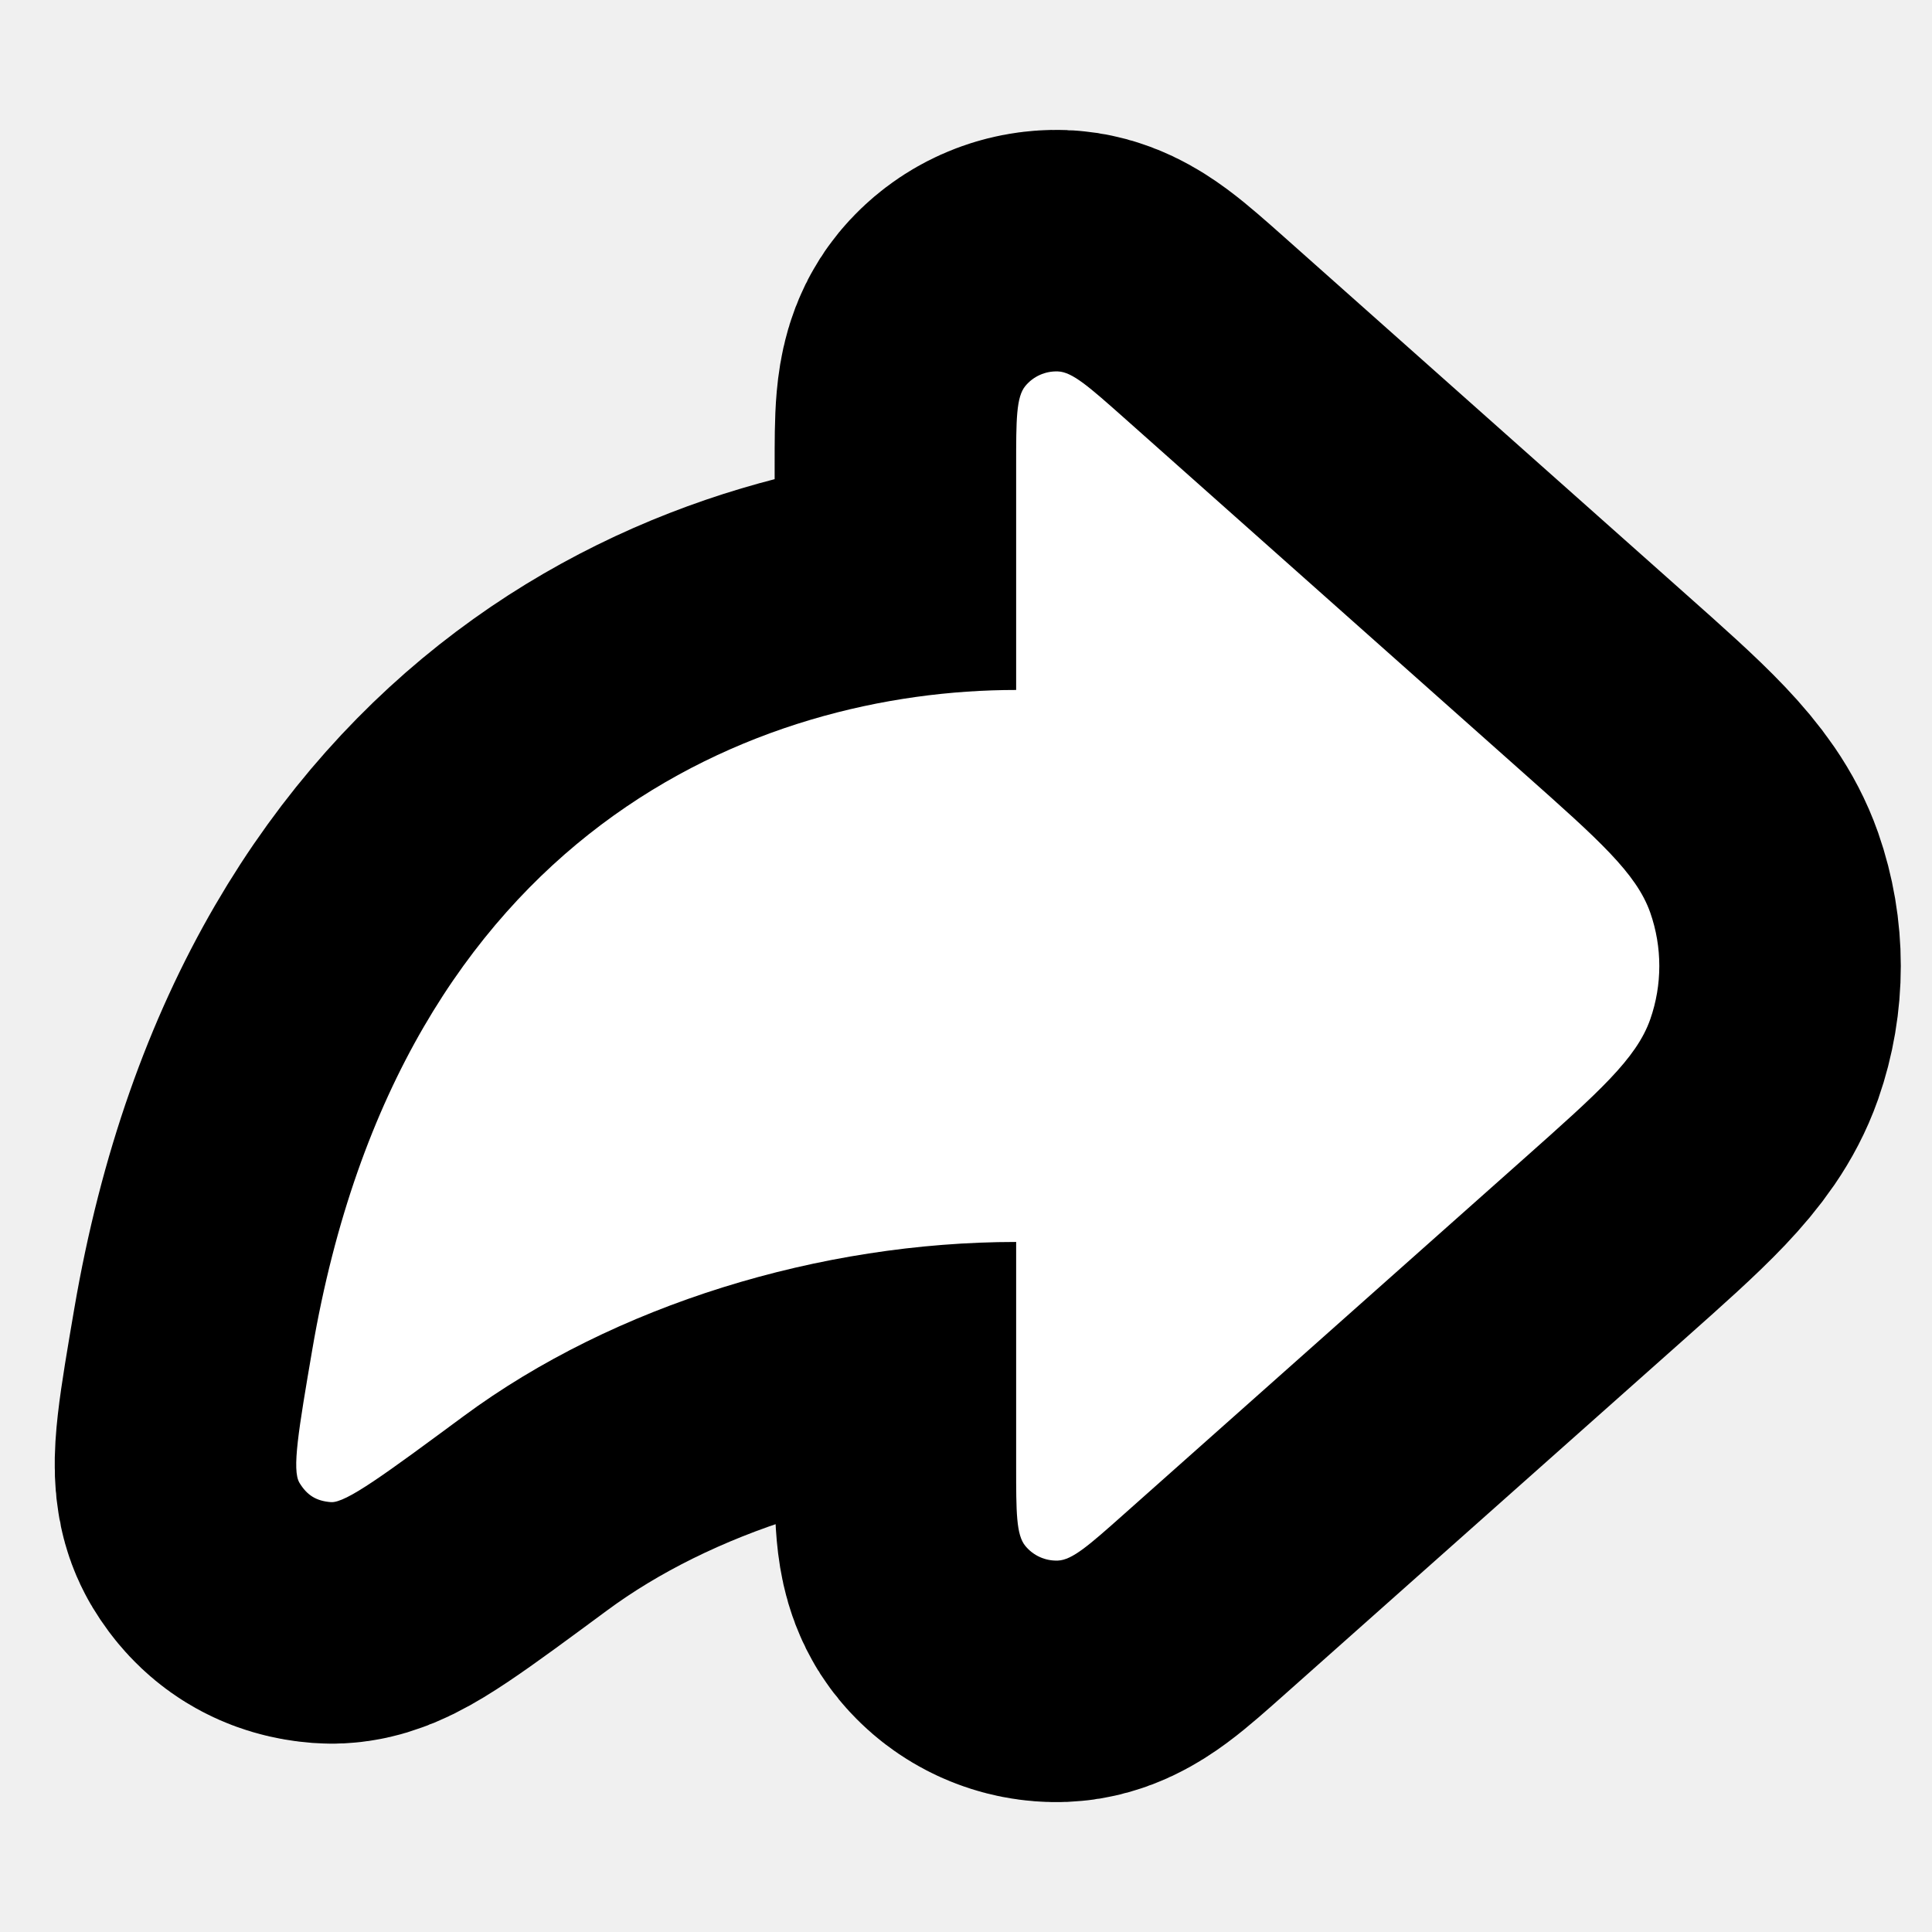
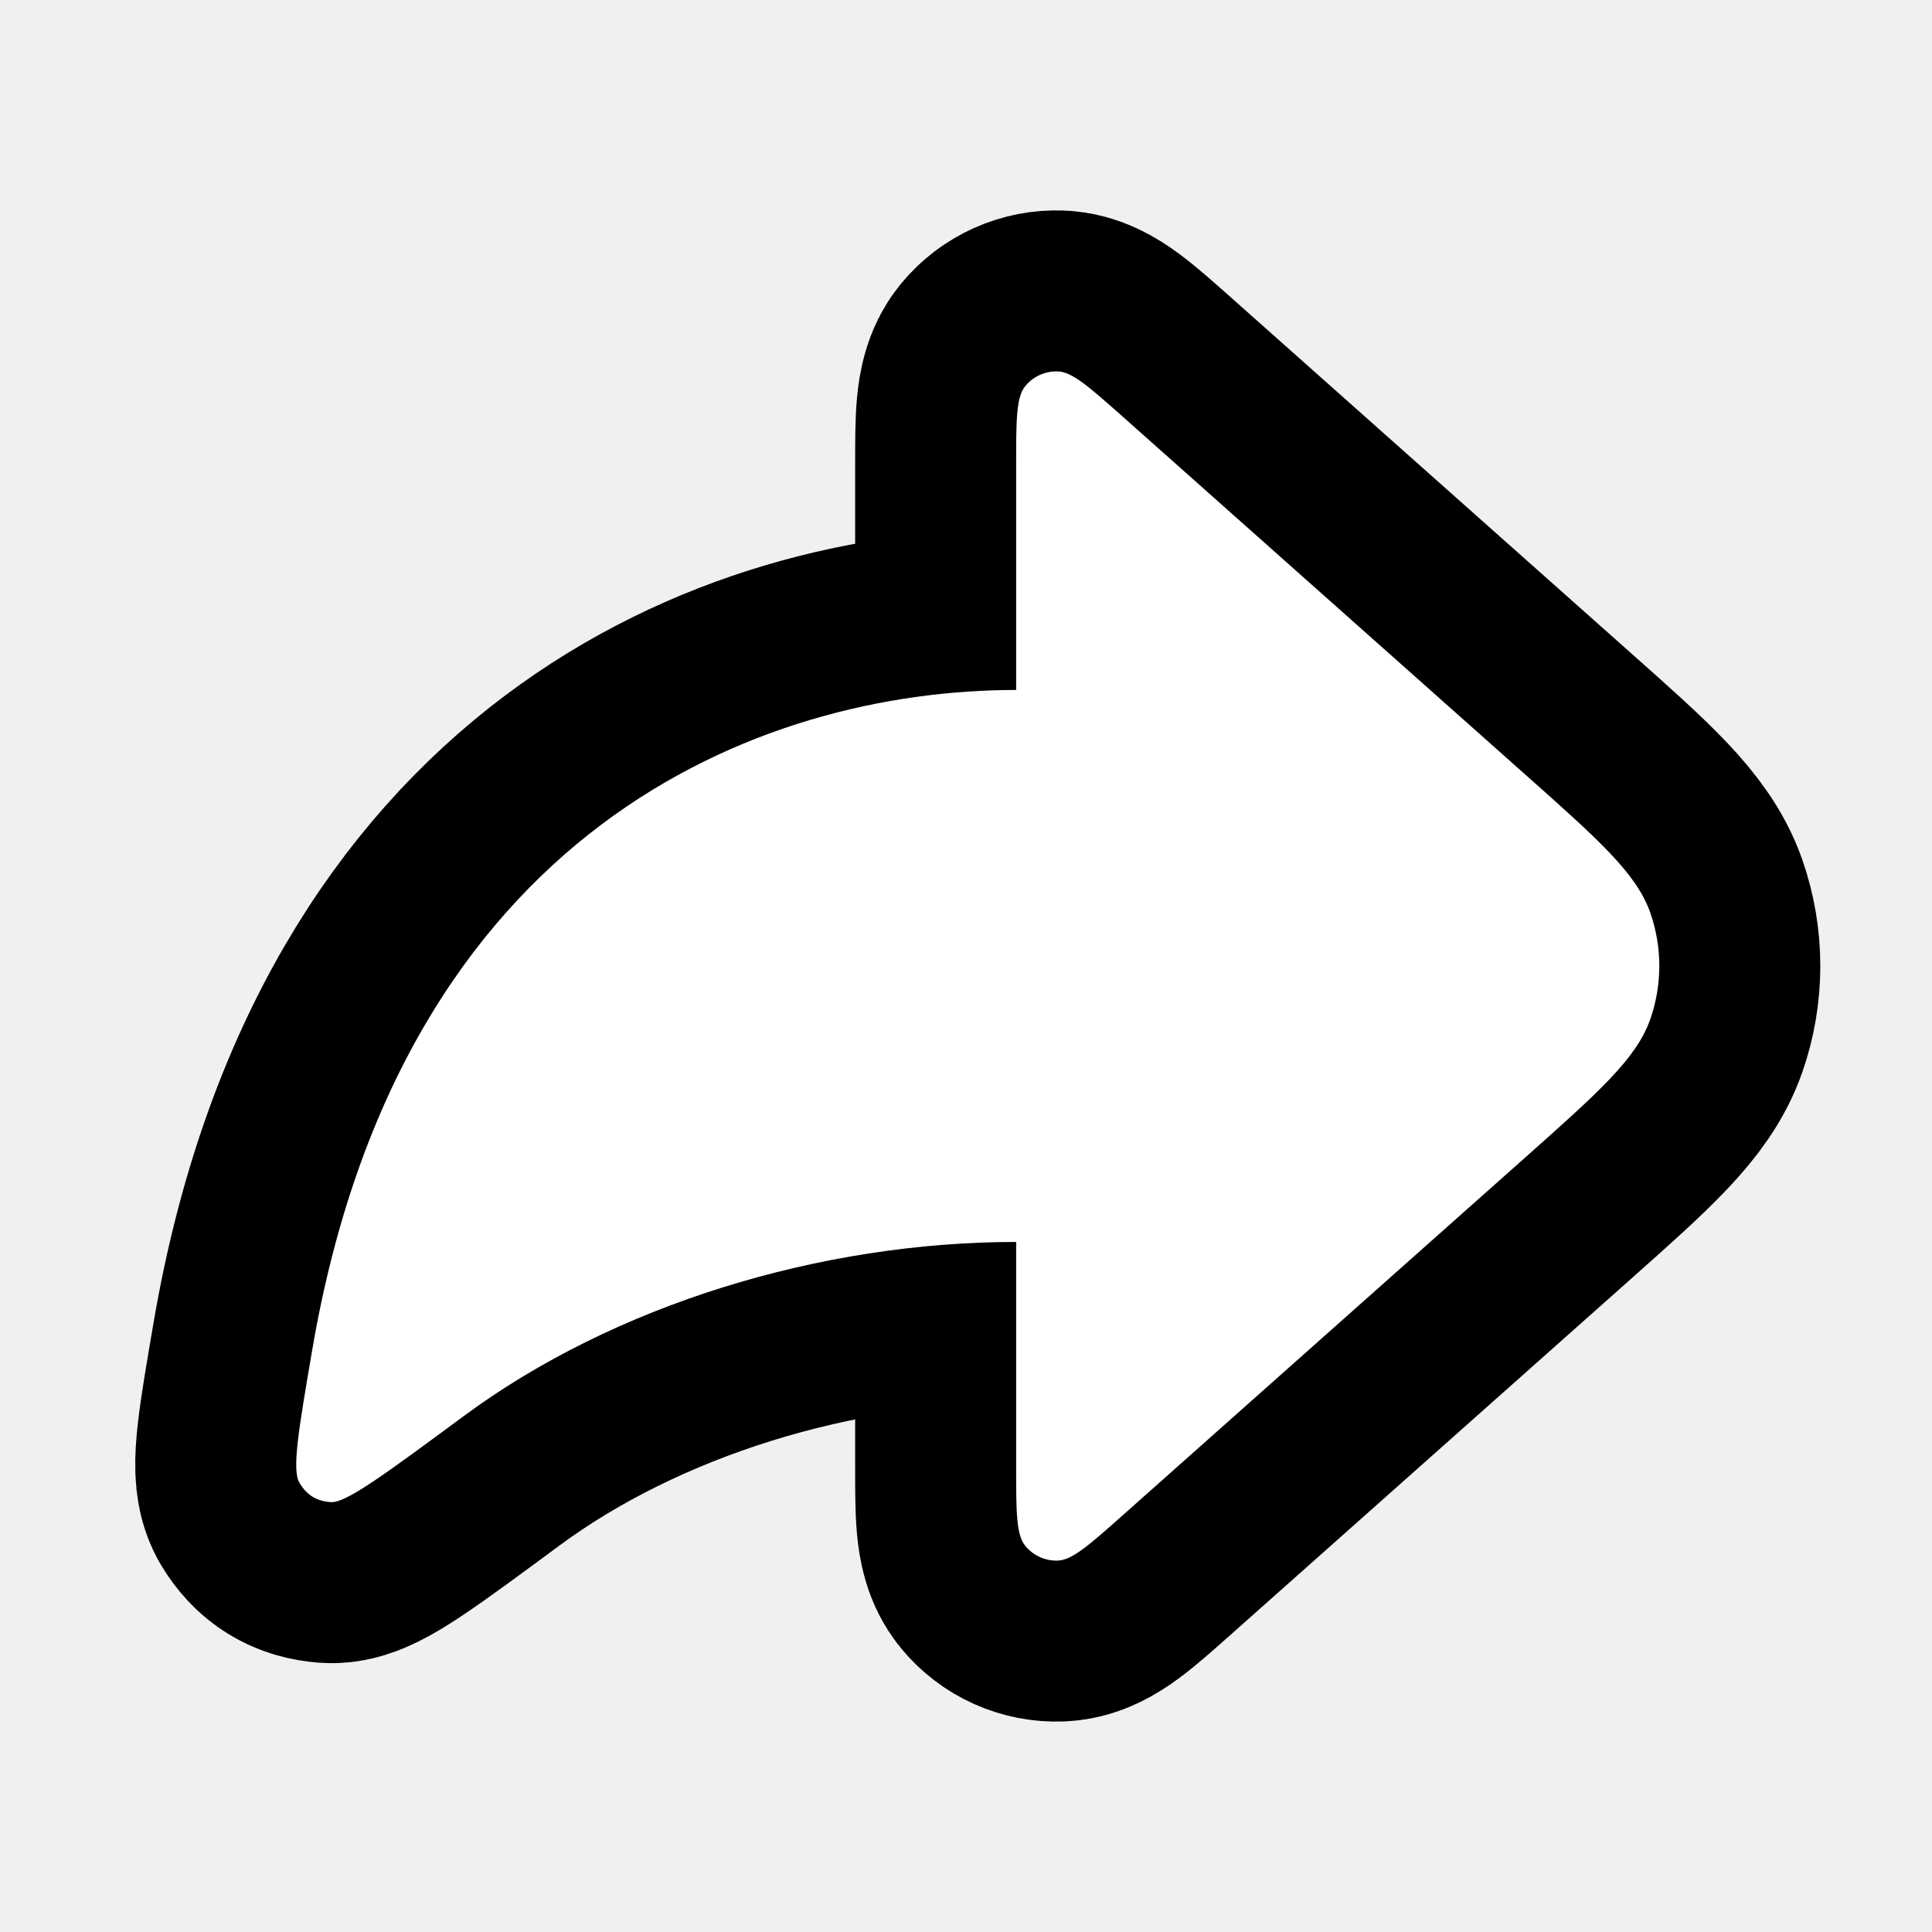
<svg xmlns="http://www.w3.org/2000/svg" width="800px" height="800px" viewBox="0 0 24 24">
  <rect x="0" fill="none" width="100" height="100" />
  <g>
-     <path fill="none" stroke="black" stroke-width="6px" stroke-line-join="round" stroke-linecap="round" d="M13.955 5.183L18.932 9.608C19.863 10.435 20.328 10.849 20.5 11.337C20.65 11.766 20.65 12.233 20.5 12.662C20.328 13.151 19.863 13.564 18.932 14.392L13.955 18.816C13.532 19.192 13.321 19.379 13.142 19.386C12.986 19.392 12.836 19.325 12.737 19.204C12.623 19.066 12.623 18.783 12.623 18.218V15.428C10.195 15.428 7.63 16.208 5.758 17.593C4.783 18.313 4.295 18.674 4.11 18.66C3.929 18.646 3.814 18.575 3.72 18.42C3.624 18.26 3.709 17.762 3.879 16.767C4.984 10.3 9.434 8.571 12.623 8.571V5.781C12.623 5.216 12.623 4.934 12.737 4.795C12.836 4.675 12.986 4.608 13.142 4.614C13.321 4.62 13.532 4.808 13.955 5.183Z" />
+     <path fill="none" stroke="black" stroke-width="4px" stroke-line-join="round" stroke-linecap="round" d="M13.955 5.183L18.932 9.608C19.863 10.435 20.328 10.849 20.5 11.337C20.65 11.766 20.65 12.233 20.5 12.662C20.328 13.151 19.863 13.564 18.932 14.392L13.955 18.816C13.532 19.192 13.321 19.379 13.142 19.386C12.986 19.392 12.836 19.325 12.737 19.204C12.623 19.066 12.623 18.783 12.623 18.218V15.428C10.195 15.428 7.63 16.208 5.758 17.593C4.783 18.313 4.295 18.674 4.11 18.66C3.929 18.646 3.814 18.575 3.72 18.42C3.624 18.26 3.709 17.762 3.879 16.767C4.984 10.3 9.434 8.571 12.623 8.571V5.781C12.623 5.216 12.623 4.934 12.737 4.795C12.836 4.675 12.986 4.608 13.142 4.614C13.321 4.62 13.532 4.808 13.955 5.183Z" />
    <path fill="white" d="M13.955 5.183L18.932 9.608C19.863 10.435 20.328 10.849 20.5 11.337C20.65 11.766 20.65 12.233 20.5 12.662C20.328 13.151 19.863 13.564 18.932 14.392L13.955 18.816C13.532 19.192 13.321 19.379 13.142 19.386C12.986 19.392 12.836 19.325 12.737 19.204C12.623 19.066 12.623 18.783 12.623 18.218V15.428C10.195 15.428 7.63 16.208 5.758 17.593C4.783 18.313 4.295 18.674 4.11 18.66C3.929 18.646 3.814 18.575 3.72 18.42C3.624 18.26 3.709 17.762 3.879 16.767C4.984 10.3 9.434 8.571 12.623 8.571V5.781C12.623 5.216 12.623 4.934 12.737 4.795C12.836 4.675 12.986 4.608 13.142 4.614C13.321 4.62 13.532 4.808 13.955 5.183Z" />
  </g>
</svg>
